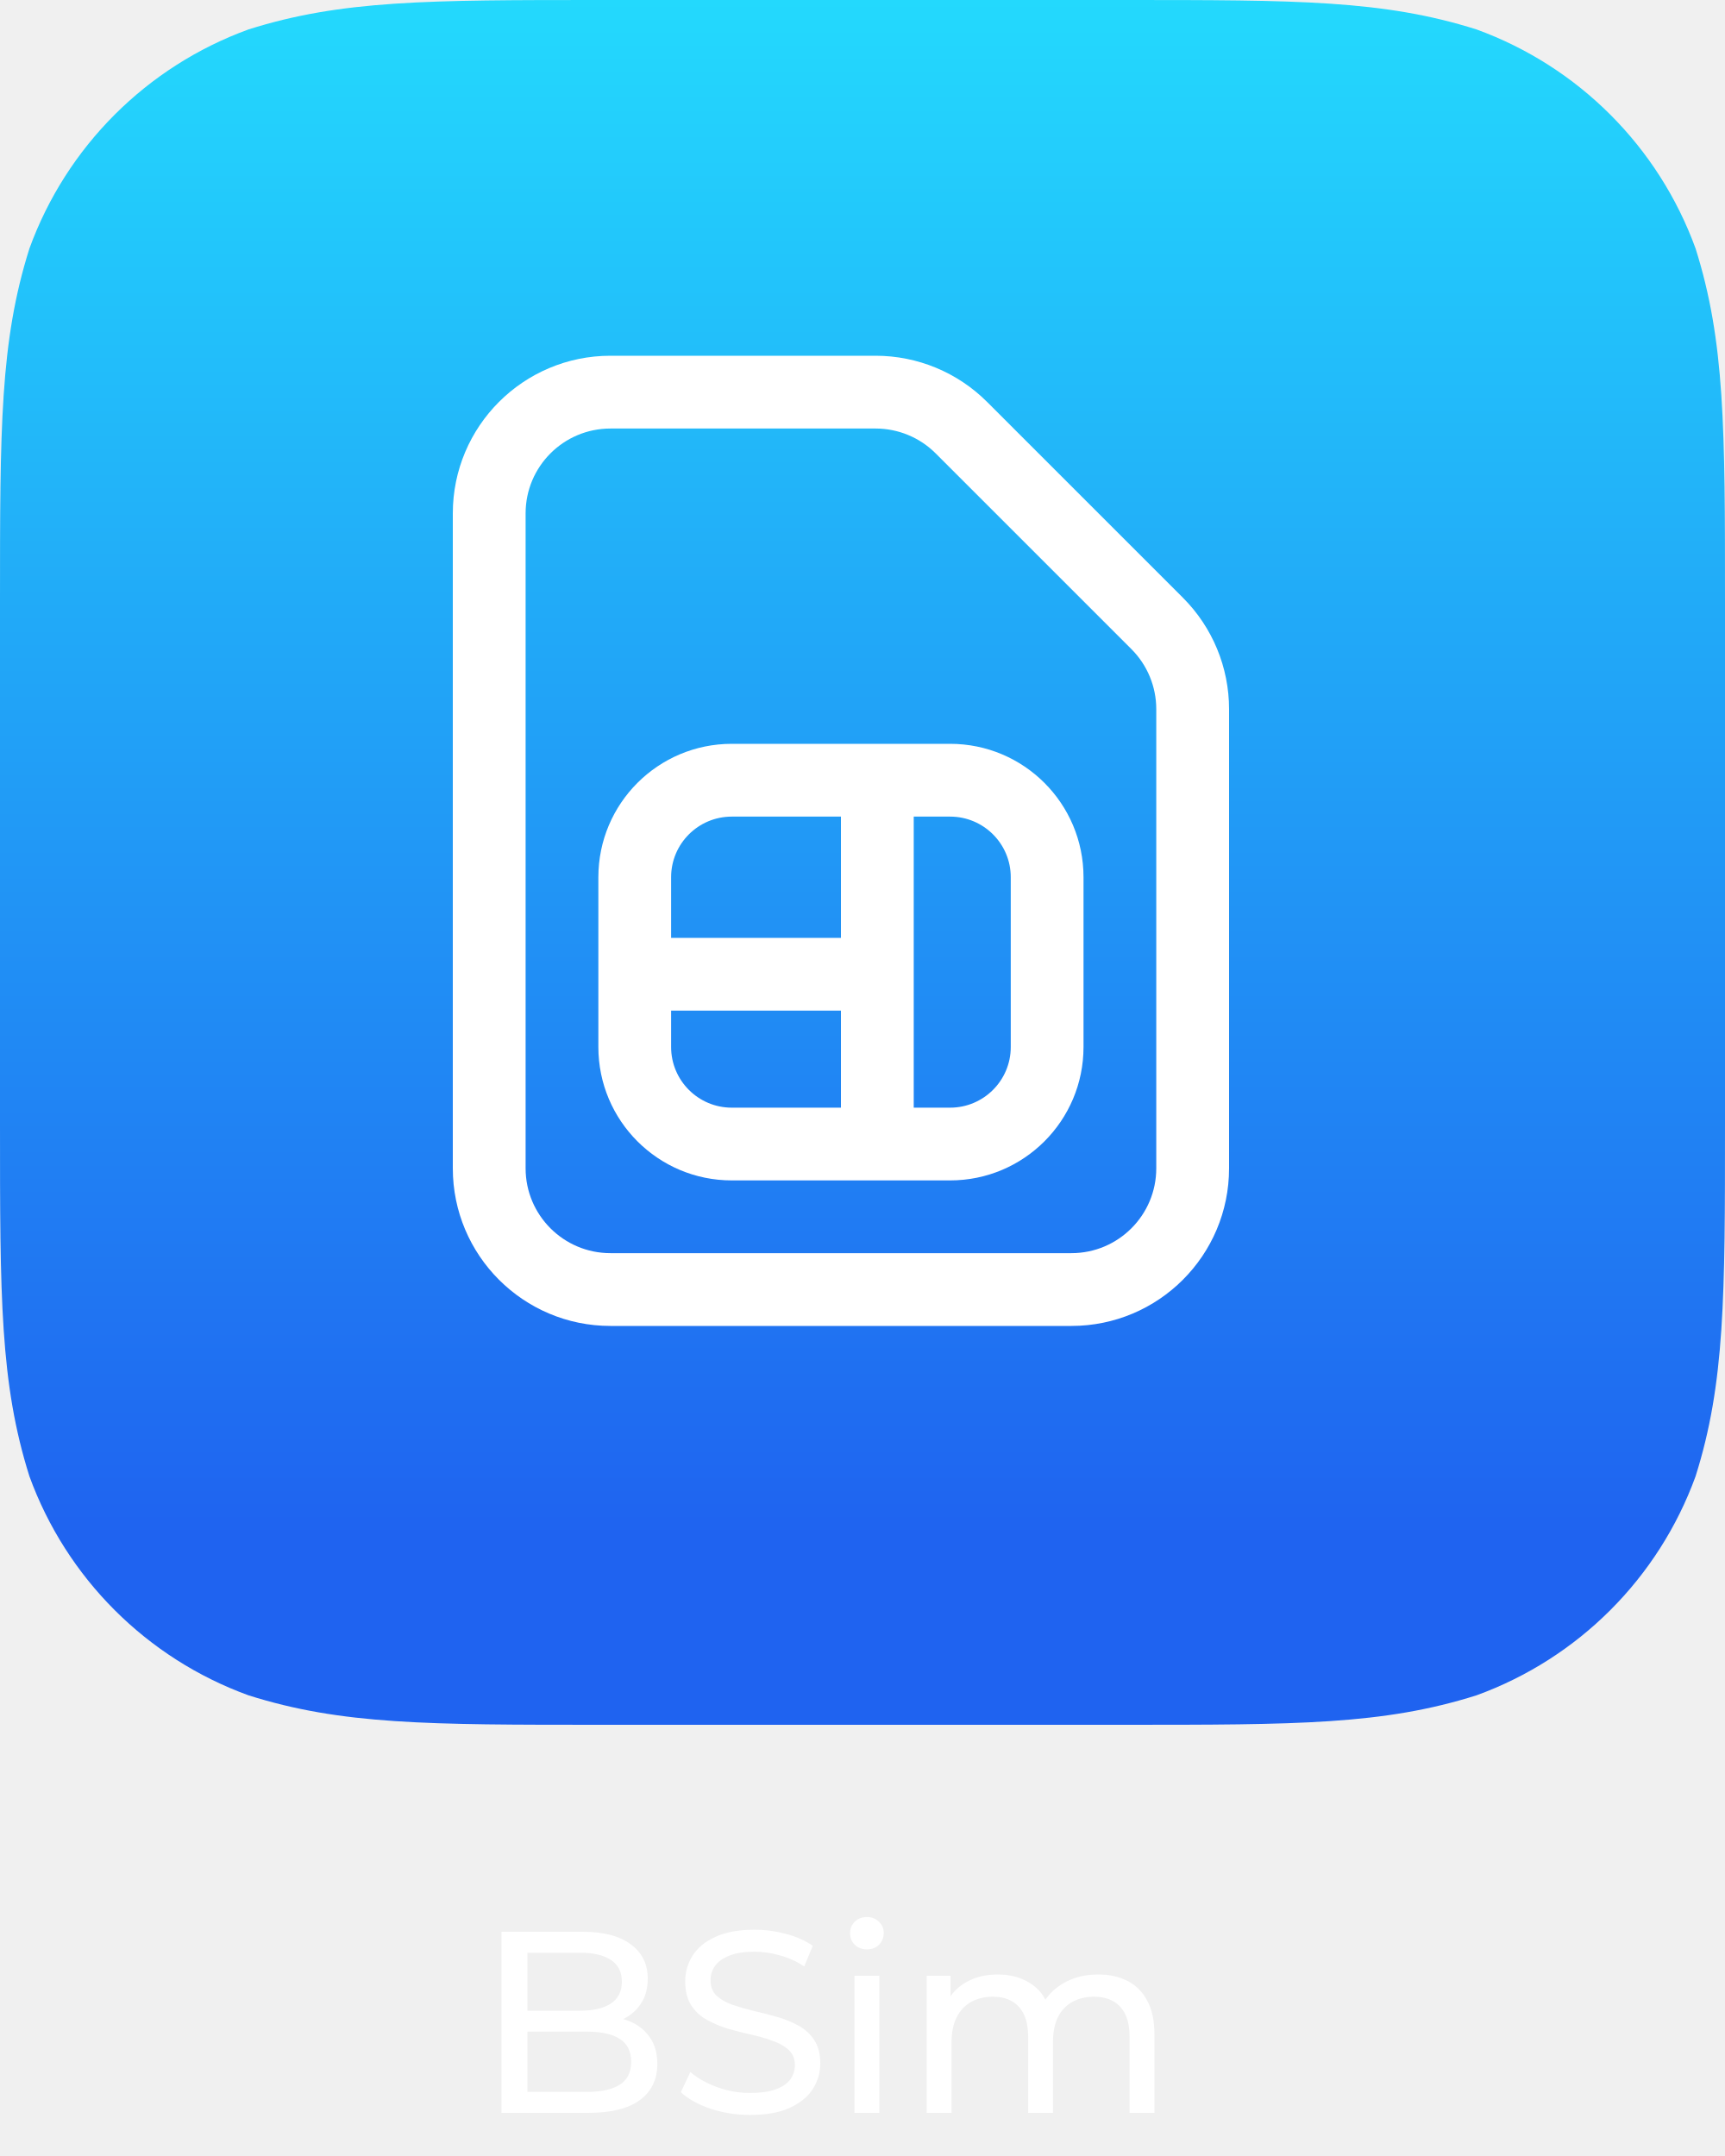
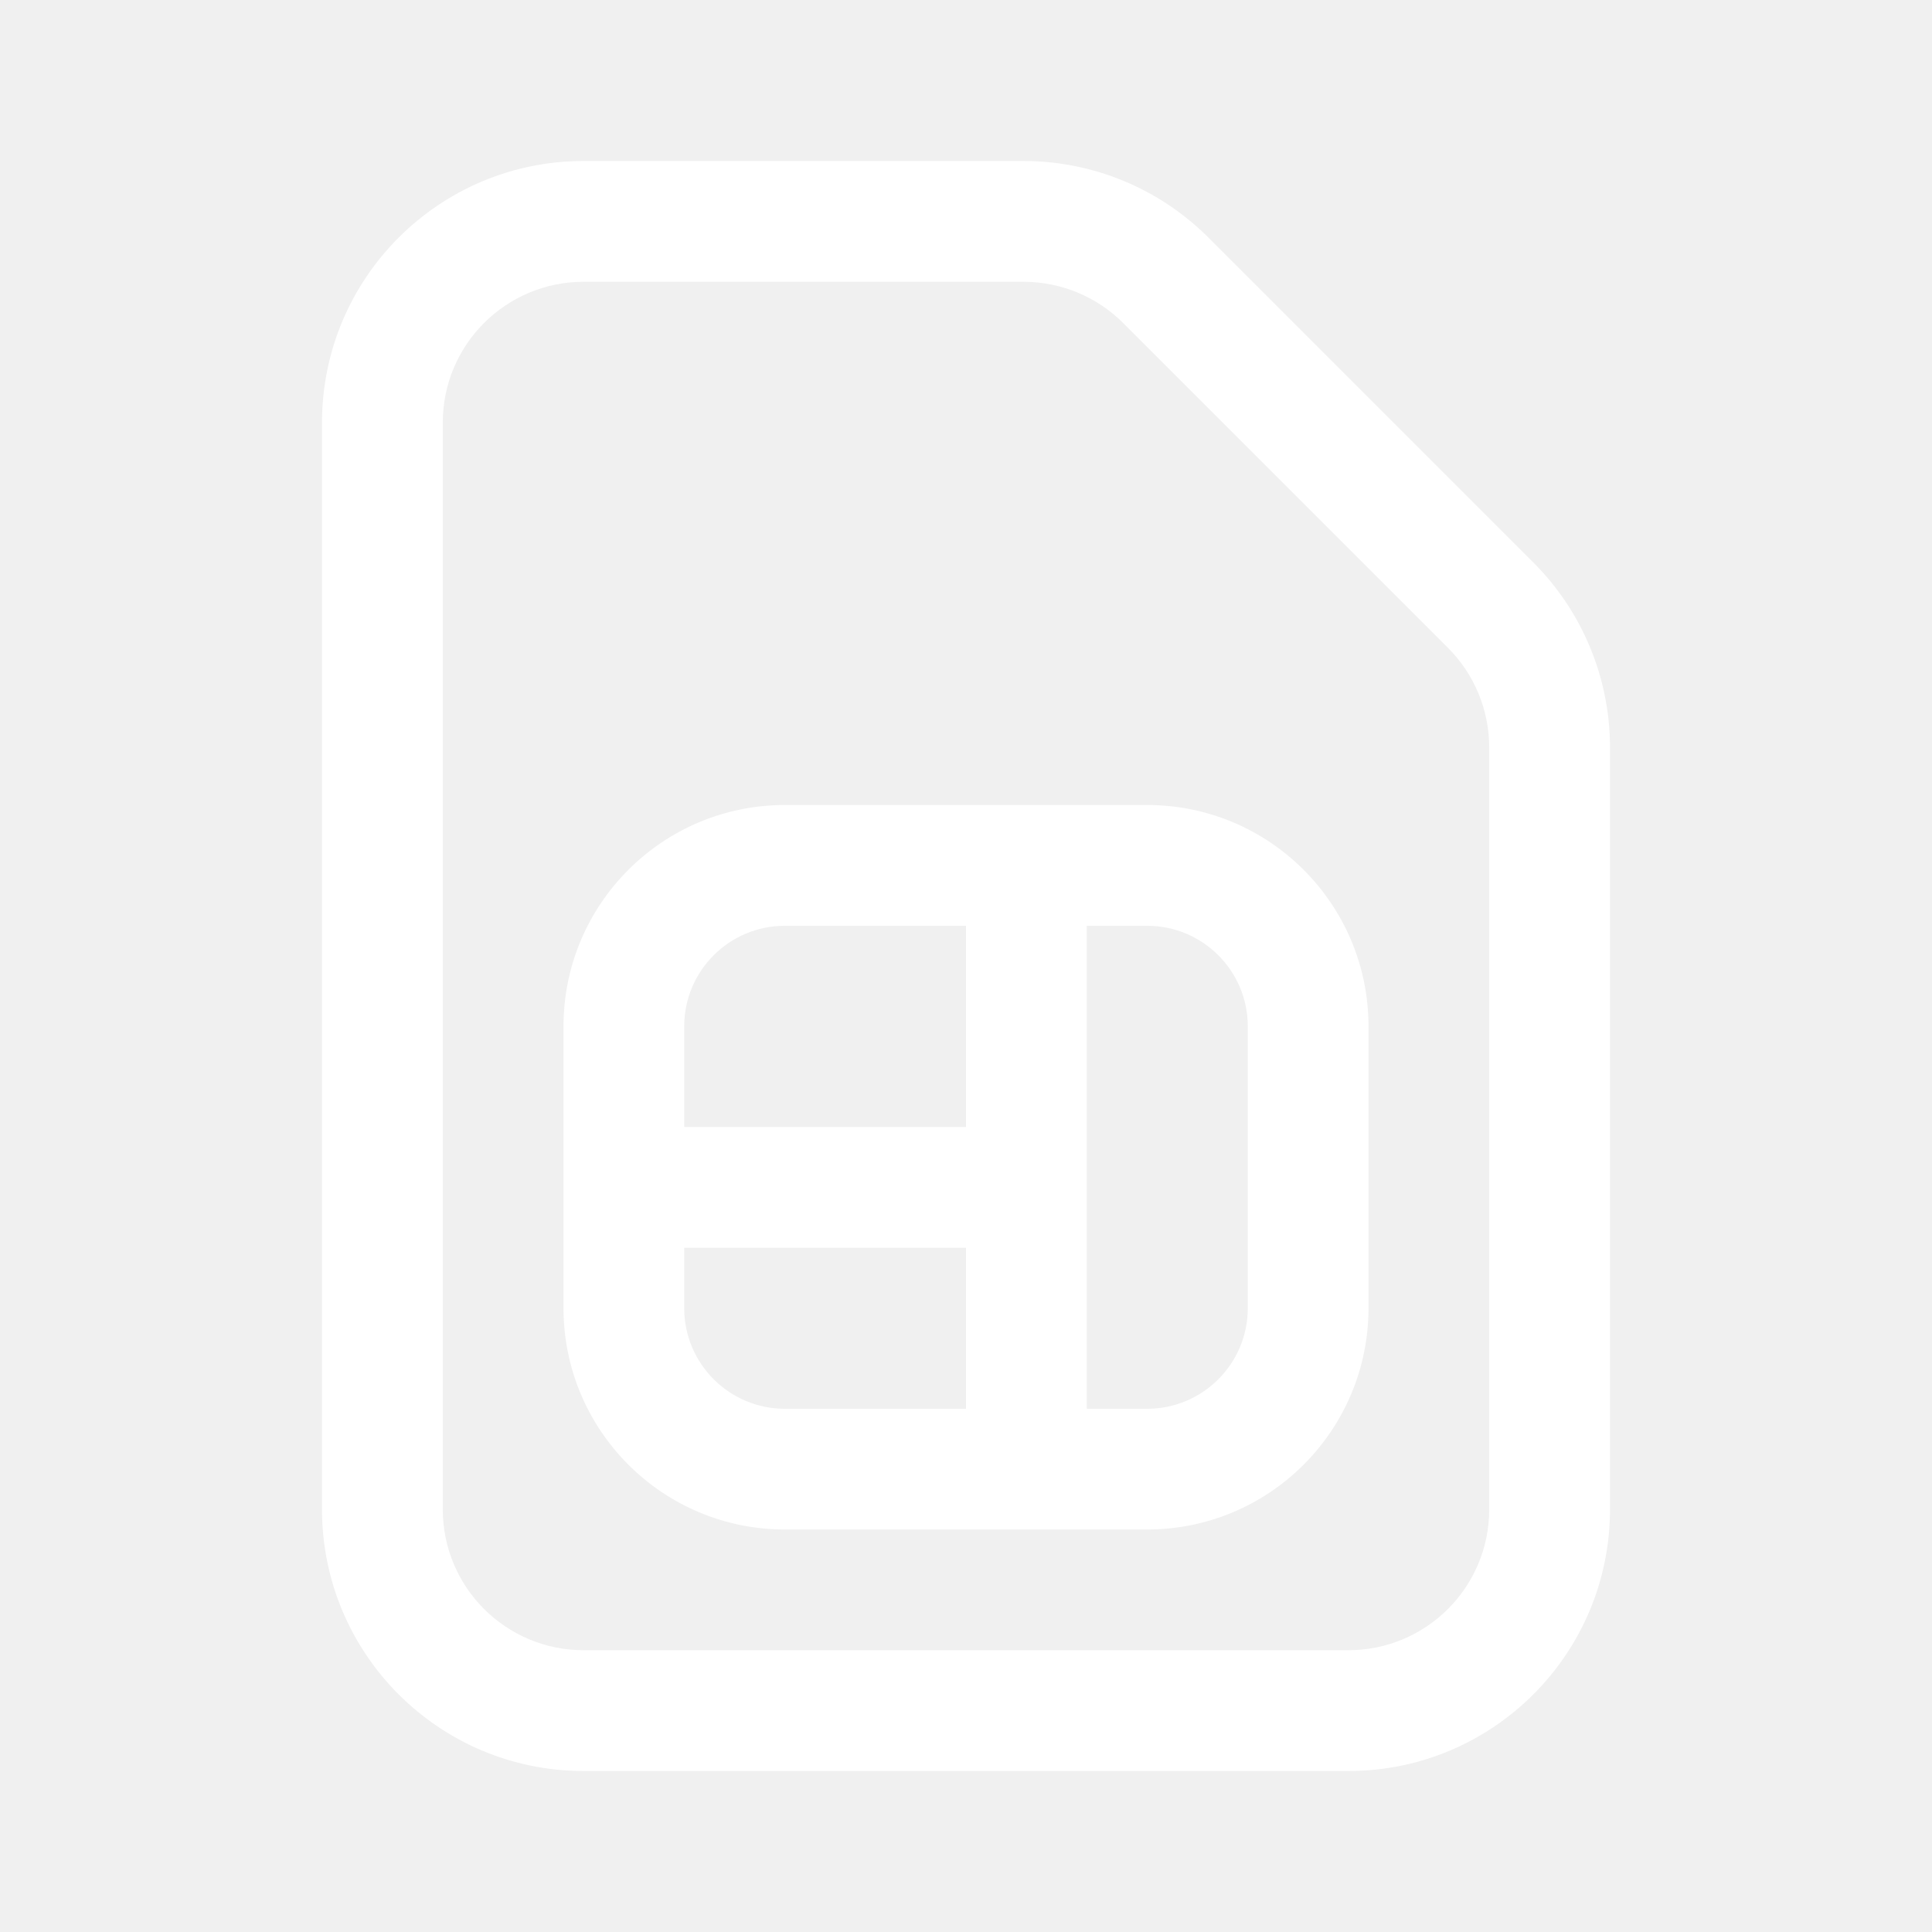
- <svg xmlns="http://www.w3.org/2000/svg" width="40" height="50" viewBox="0 0 40 50" fill="none">
-   <path d="M11.63 49V44.8H13.514C13.998 44.8 14.37 44.898 14.63 45.094C14.89 45.286 15.02 45.55 15.02 45.886C15.02 46.114 14.968 46.306 14.864 46.462C14.764 46.618 14.628 46.738 14.456 46.822C14.284 46.906 14.098 46.948 13.898 46.948L14.006 46.768C14.246 46.768 14.458 46.81 14.642 46.894C14.826 46.978 14.972 47.102 15.08 47.266C15.188 47.426 15.242 47.626 15.242 47.866C15.242 48.226 15.106 48.506 14.834 48.706C14.566 48.902 14.166 49 13.634 49H11.63ZM12.23 48.514H13.61C13.942 48.514 14.196 48.458 14.372 48.346C14.548 48.234 14.636 48.058 14.636 47.818C14.636 47.574 14.548 47.396 14.372 47.284C14.196 47.172 13.942 47.116 13.61 47.116H12.176V46.63H13.46C13.764 46.63 14 46.574 14.168 46.462C14.336 46.35 14.42 46.182 14.42 45.958C14.42 45.734 14.336 45.566 14.168 45.454C14 45.342 13.764 45.286 13.46 45.286H12.23V48.514ZM17.395 49.048C17.075 49.048 16.769 49 16.477 48.904C16.185 48.804 15.955 48.676 15.787 48.52L16.009 48.052C16.169 48.192 16.373 48.308 16.621 48.4C16.869 48.492 17.127 48.538 17.395 48.538C17.639 48.538 17.837 48.51 17.989 48.454C18.141 48.398 18.253 48.322 18.325 48.226C18.397 48.126 18.433 48.014 18.433 47.89C18.433 47.746 18.385 47.63 18.289 47.542C18.197 47.454 18.075 47.384 17.923 47.332C17.775 47.276 17.611 47.228 17.431 47.188C17.251 47.148 17.069 47.102 16.885 47.05C16.705 46.994 16.539 46.924 16.387 46.84C16.239 46.756 16.119 46.644 16.027 46.504C15.935 46.36 15.889 46.176 15.889 45.952C15.889 45.736 15.945 45.538 16.057 45.358C16.173 45.174 16.349 45.028 16.585 44.92C16.825 44.808 17.129 44.752 17.497 44.752C17.741 44.752 17.983 44.784 18.223 44.848C18.463 44.912 18.671 45.004 18.847 45.124L18.649 45.604C18.469 45.484 18.279 45.398 18.079 45.346C17.879 45.29 17.685 45.262 17.497 45.262C17.261 45.262 17.067 45.292 16.915 45.352C16.763 45.412 16.651 45.492 16.579 45.592C16.511 45.692 16.477 45.804 16.477 45.928C16.477 46.076 16.523 46.194 16.615 46.282C16.711 46.37 16.833 46.44 16.981 46.492C17.133 46.544 17.299 46.592 17.479 46.636C17.659 46.676 17.839 46.722 18.019 46.774C18.203 46.826 18.369 46.894 18.517 46.978C18.669 47.062 18.791 47.174 18.883 47.314C18.975 47.454 19.021 47.634 19.021 47.854C19.021 48.066 18.963 48.264 18.847 48.448C18.731 48.628 18.551 48.774 18.307 48.886C18.067 48.994 17.763 49.048 17.395 49.048ZM19.814 49V45.82H20.39V49H19.814ZM20.102 45.208C19.99 45.208 19.896 45.172 19.82 45.1C19.748 45.028 19.712 44.94 19.712 44.836C19.712 44.728 19.748 44.638 19.82 44.566C19.896 44.494 19.99 44.458 20.102 44.458C20.214 44.458 20.306 44.494 20.378 44.566C20.454 44.634 20.492 44.72 20.492 44.824C20.492 44.932 20.456 45.024 20.384 45.1C20.312 45.172 20.218 45.208 20.102 45.208ZM25.467 45.79C25.723 45.79 25.949 45.84 26.145 45.94C26.341 46.04 26.493 46.192 26.601 46.396C26.713 46.6 26.769 46.858 26.769 47.17V49H26.193V47.236C26.193 46.928 26.121 46.696 25.977 46.54C25.833 46.384 25.631 46.306 25.371 46.306C25.179 46.306 25.011 46.346 24.867 46.426C24.723 46.506 24.611 46.624 24.531 46.78C24.455 46.936 24.417 47.13 24.417 47.362V49H23.841V47.236C23.841 46.928 23.769 46.696 23.625 46.54C23.485 46.384 23.283 46.306 23.019 46.306C22.831 46.306 22.665 46.346 22.521 46.426C22.377 46.506 22.265 46.624 22.185 46.78C22.105 46.936 22.065 47.13 22.065 47.362V49H21.489V45.82H22.041V46.666L21.951 46.45C22.051 46.242 22.205 46.08 22.413 45.964C22.621 45.848 22.863 45.79 23.139 45.79C23.443 45.79 23.705 45.866 23.925 46.018C24.145 46.166 24.289 46.392 24.357 46.696L24.123 46.6C24.219 46.356 24.387 46.16 24.627 46.012C24.867 45.864 25.147 45.79 25.467 45.79Z" fill="white" />
-   <path fill-rule="evenodd" clip-rule="evenodd" d="M26.054 0C30.07 0 32.077 0 34.239 0.683C36.599 1.542 38.458 3.401 39.317 5.761C40 7.922 40 9.93 40 13.946V26.054C40 30.07 40 32.077 39.317 34.239C38.458 36.599 36.599 38.458 34.239 39.316C32.077 40 30.07 40 26.054 40H13.946C9.93 40 7.922 40 5.761 39.316C3.401 38.458 1.542 36.599 0.683 34.239C0 32.077 0 30.07 0 26.054V13.946C0 9.93 0 7.922 0.683 5.761C1.542 3.401 3.401 1.542 5.761 0.683C7.922 0 9.93 0 13.946 0H26.054Z" fill="url(#paint0_linear_13_169)" />
-   <path d="M16.969 17.25C15.26 17.25 13.875 18.635 13.875 20.344V24.281C13.875 25.99 15.26 27.375 16.969 27.375H22.031C23.74 27.375 25.125 25.99 25.125 24.281V20.344C25.125 18.635 23.74 17.25 22.031 17.25H16.969ZM15.562 20.344C15.562 19.567 16.192 18.938 16.969 18.938H19.5V21.75H15.562V20.344ZM15.562 23.438H19.5V25.688H16.969C16.192 25.688 15.562 25.058 15.562 24.281V23.438ZM21.188 25.688V18.938H22.031C22.808 18.938 23.438 19.567 23.438 20.344V24.281C23.438 25.058 22.808 25.688 22.031 25.688H21.188Z" fill="white" />
-   <path d="M14.156 8.25C12.137 8.25 10.5 9.887 10.5 11.906V27.094C10.5 29.113 12.137 30.75 14.156 30.75H24.844C26.863 30.75 28.5 29.113 28.5 27.094V16.446C28.5 15.476 28.115 14.546 27.429 13.861L22.889 9.321C22.203 8.635 21.273 8.25 20.304 8.25H14.156ZM12.188 11.906C12.188 10.819 13.069 9.938 14.156 9.938H20.304C20.826 9.938 21.327 10.145 21.696 10.514L26.236 15.054C26.605 15.423 26.812 15.924 26.812 16.446V27.094C26.812 28.181 25.931 29.062 24.844 29.062H14.156C13.069 29.062 12.188 28.181 12.188 27.094V11.906Z" fill="white" />
-   <defs>
-     <linearGradient id="paint0_linear_13_169" x1="0" y1="0" x2="0" y2="40" gradientUnits="userSpaceOnUse">
-       <stop stop-color="#23D9FD" />
-       <stop offset="0.891" stop-color="#1F63F0" />
-     </linearGradient>
-   </defs>
+ <svg xmlns="http://www.w3.org/2000/svg" width="27" height="27" viewBox="0 0 27 27" fill="none">
+   <path d="M10.969 11.25C9.26 11.25 7.875 12.635 7.875 14.344V18.281C7.875 19.99 9.26 21.375 10.969 21.375H16.031C17.74 21.375 19.125 19.99 19.125 18.281V14.344C19.125 12.635 17.74 11.25 16.031 11.25H10.969ZM9.562 14.344C9.562 13.567 10.192 12.938 10.969 12.938H13.5V15.75H9.562V14.344ZM9.562 17.438H13.5V19.688H10.969C10.192 19.688 9.562 19.058 9.562 18.281V17.438ZM15.188 19.688V12.938H16.031C16.808 12.938 17.438 13.567 17.438 14.344V18.281C17.438 19.058 16.808 19.688 16.031 19.688H15.188Z" fill="white" />
+   <path d="M8.156 2.25C6.137 2.25 4.5 3.887 4.5 5.906V21.094C4.5 23.113 6.137 24.75 8.156 24.75H18.844C20.863 24.75 22.5 23.113 22.5 21.094V10.446C22.5 9.477 22.115 8.547 21.429 7.861L16.889 3.321C16.203 2.635 15.274 2.25 14.304 2.25H8.156ZM6.188 5.906C6.188 4.819 7.069 3.938 8.156 3.938H14.304C14.826 3.938 15.327 4.145 15.696 4.514L20.236 9.054C20.605 9.423 20.812 9.924 20.812 10.446V21.094C20.812 22.181 19.931 23.062 18.844 23.062H8.156C7.069 23.062 6.188 22.181 6.188 21.094V5.906Z" fill="white" />
</svg>
